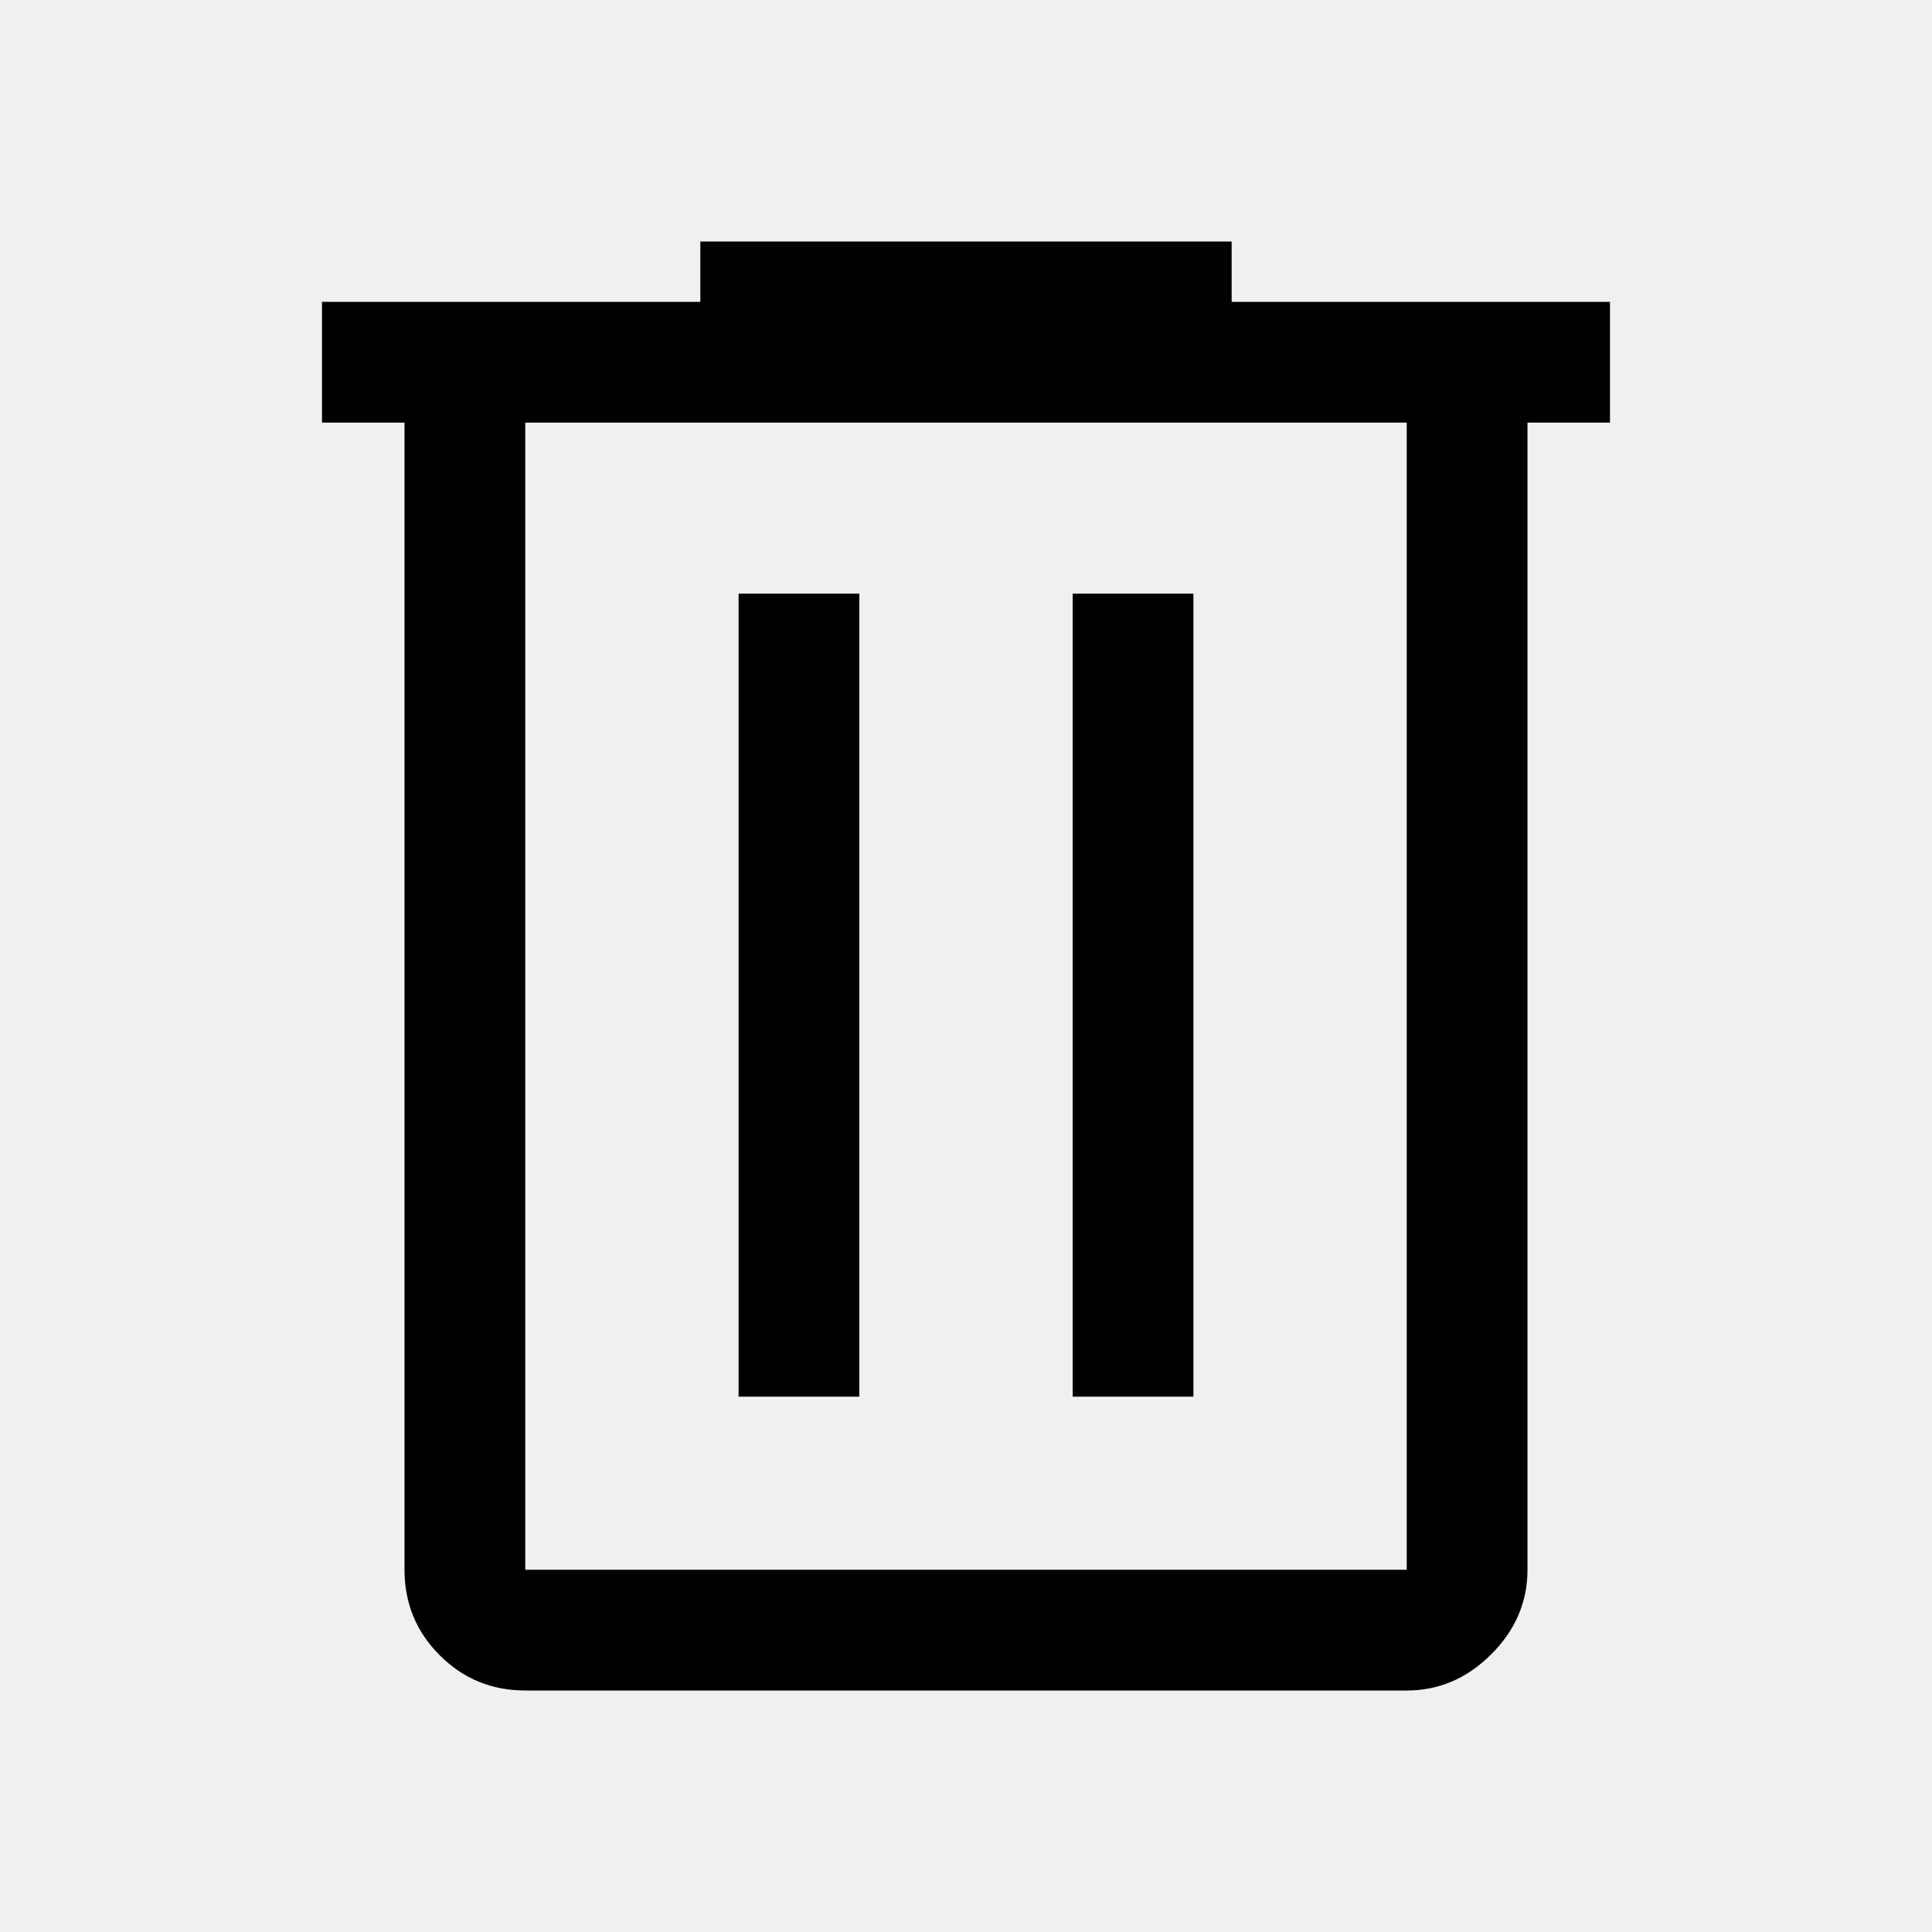
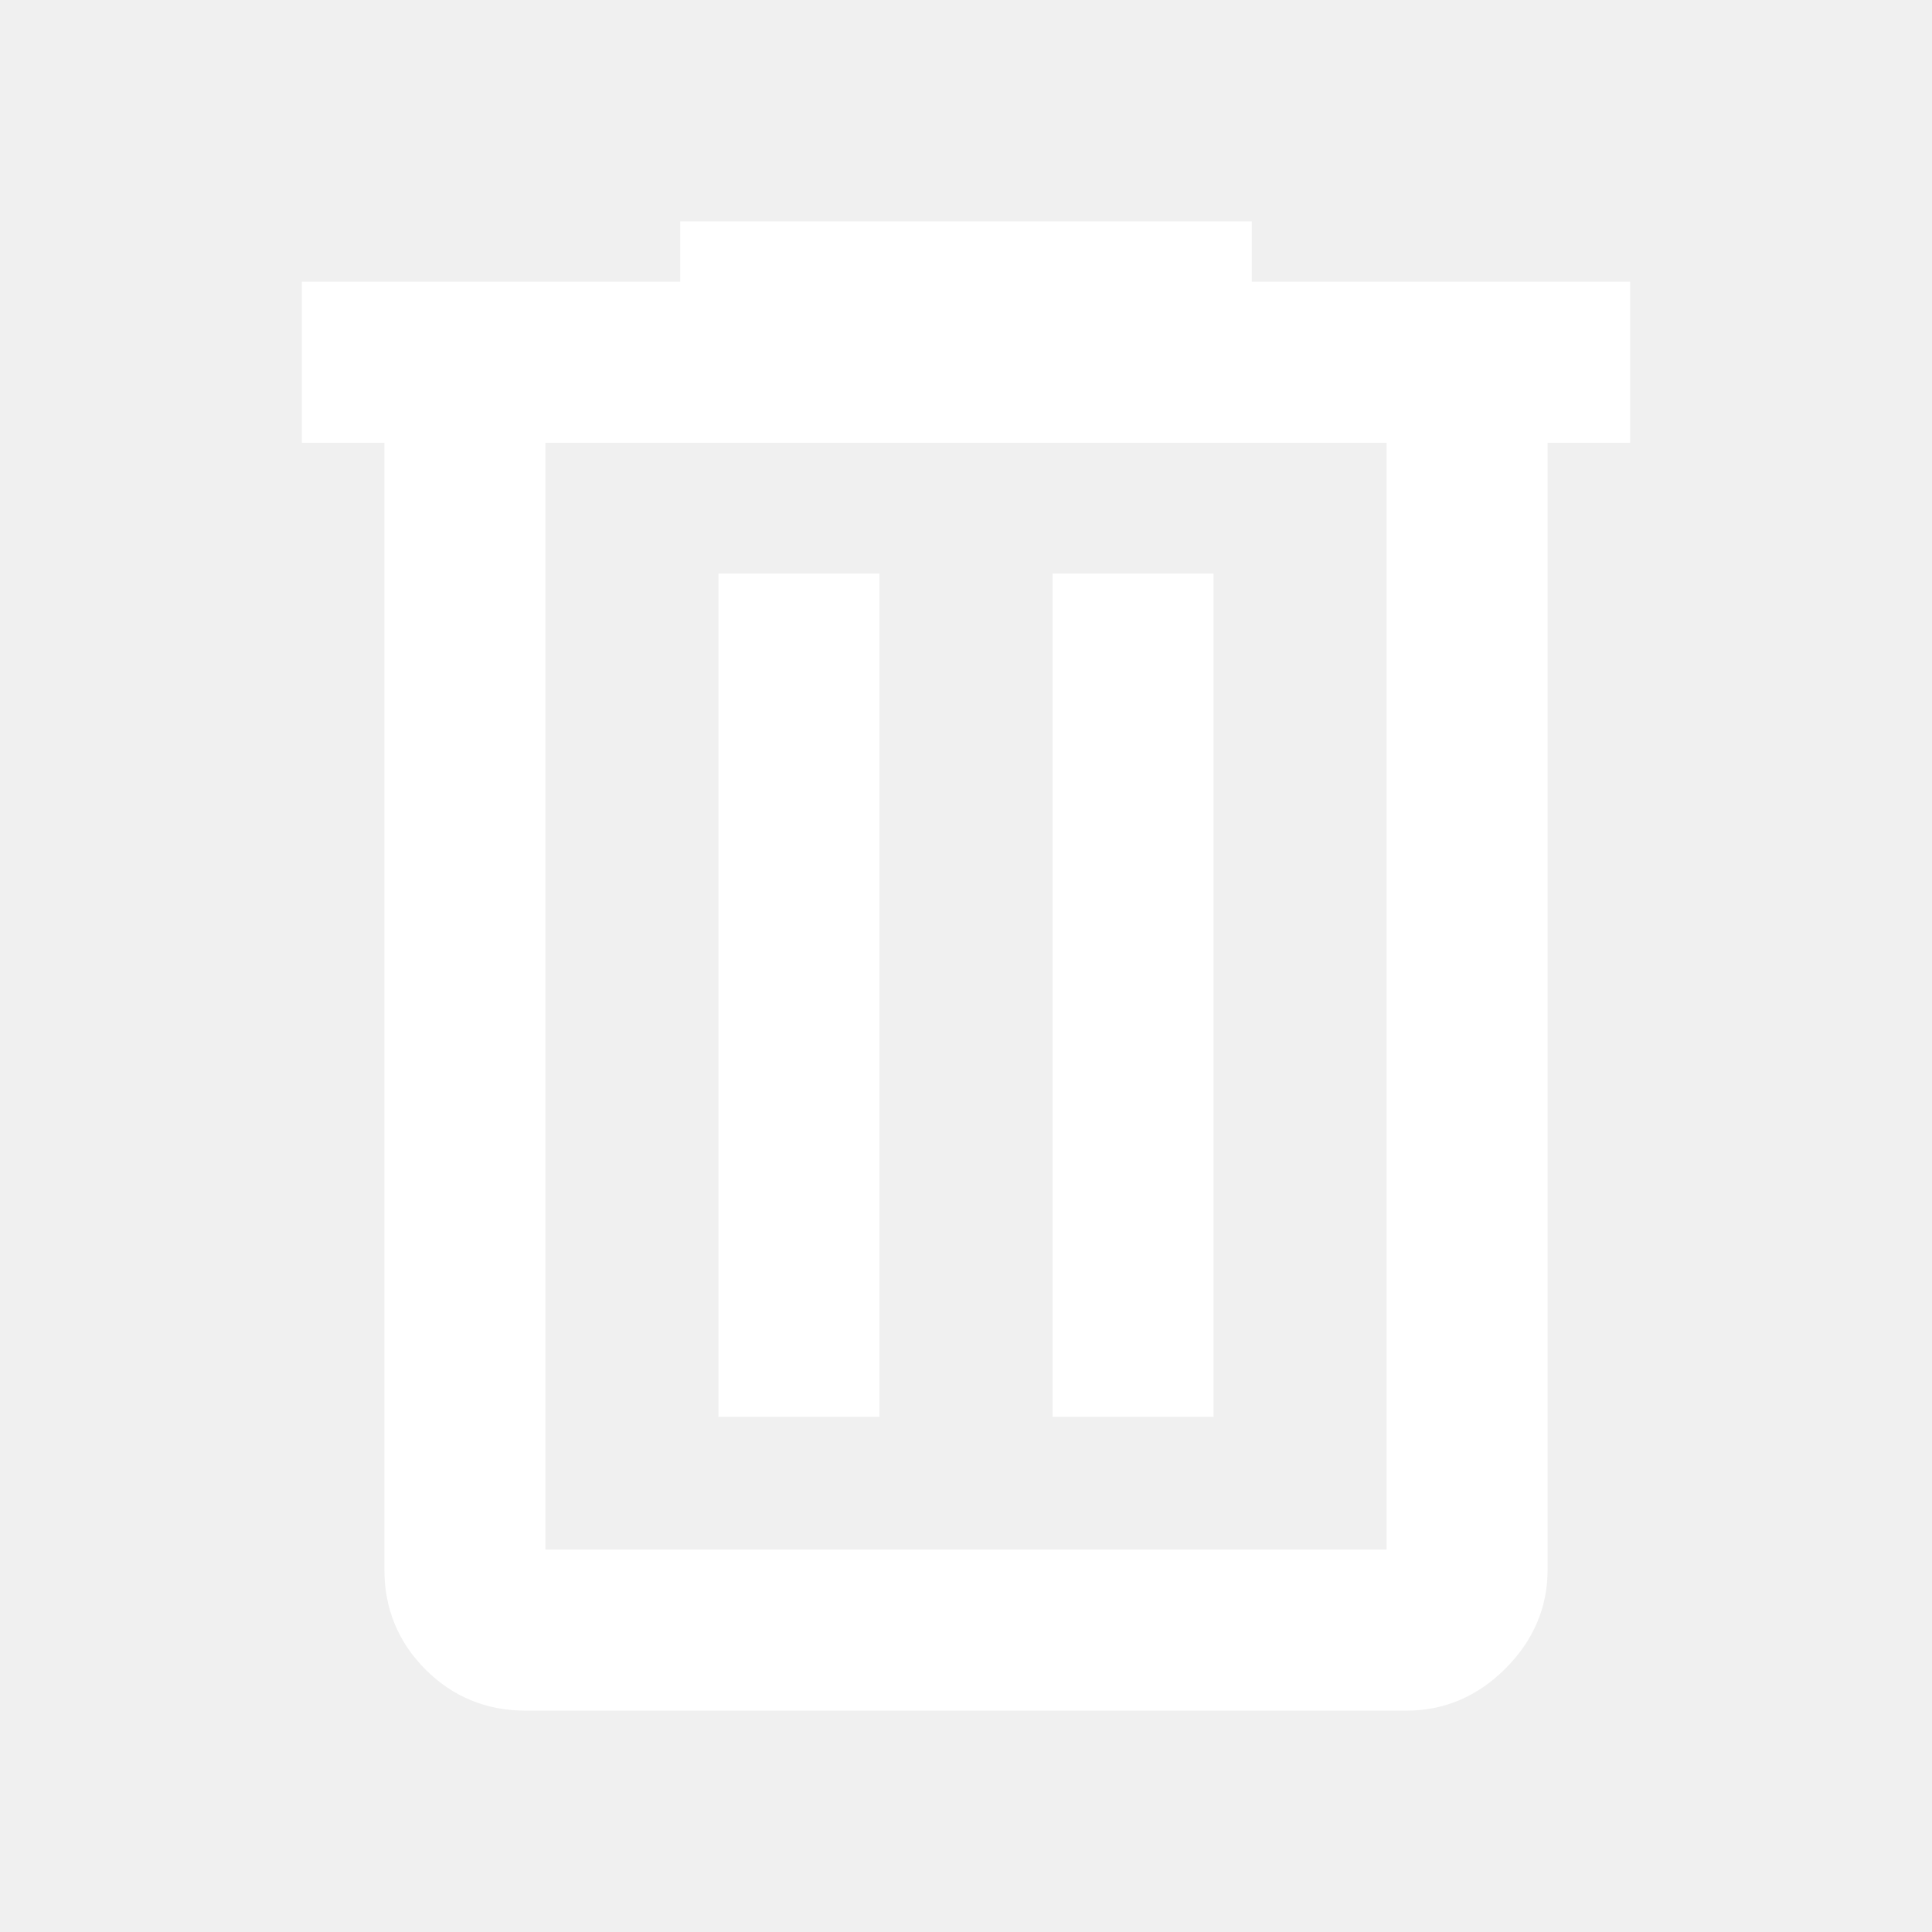
- <svg xmlns="http://www.w3.org/2000/svg" height="48" width="48">
+ <svg xmlns="http://www.w3.org/2000/svg" height="48" width="48" fill="#fff" stroke="#fff">
  <path d="M13.05 42q-1.25 0-2.125-.875T10.05 39V10.5H8v-3h9.4V6h13.2v1.5H40v3h-2.05V39q0 1.2-.9 2.1-.9.9-2.1.9Zm21.9-31.5h-21.9V39h21.9Zm-16.6 24.2h3V14.75h-3Zm8.3 0h3V14.75h-3Zm-13.6-24.2V39Z" />
</svg>
